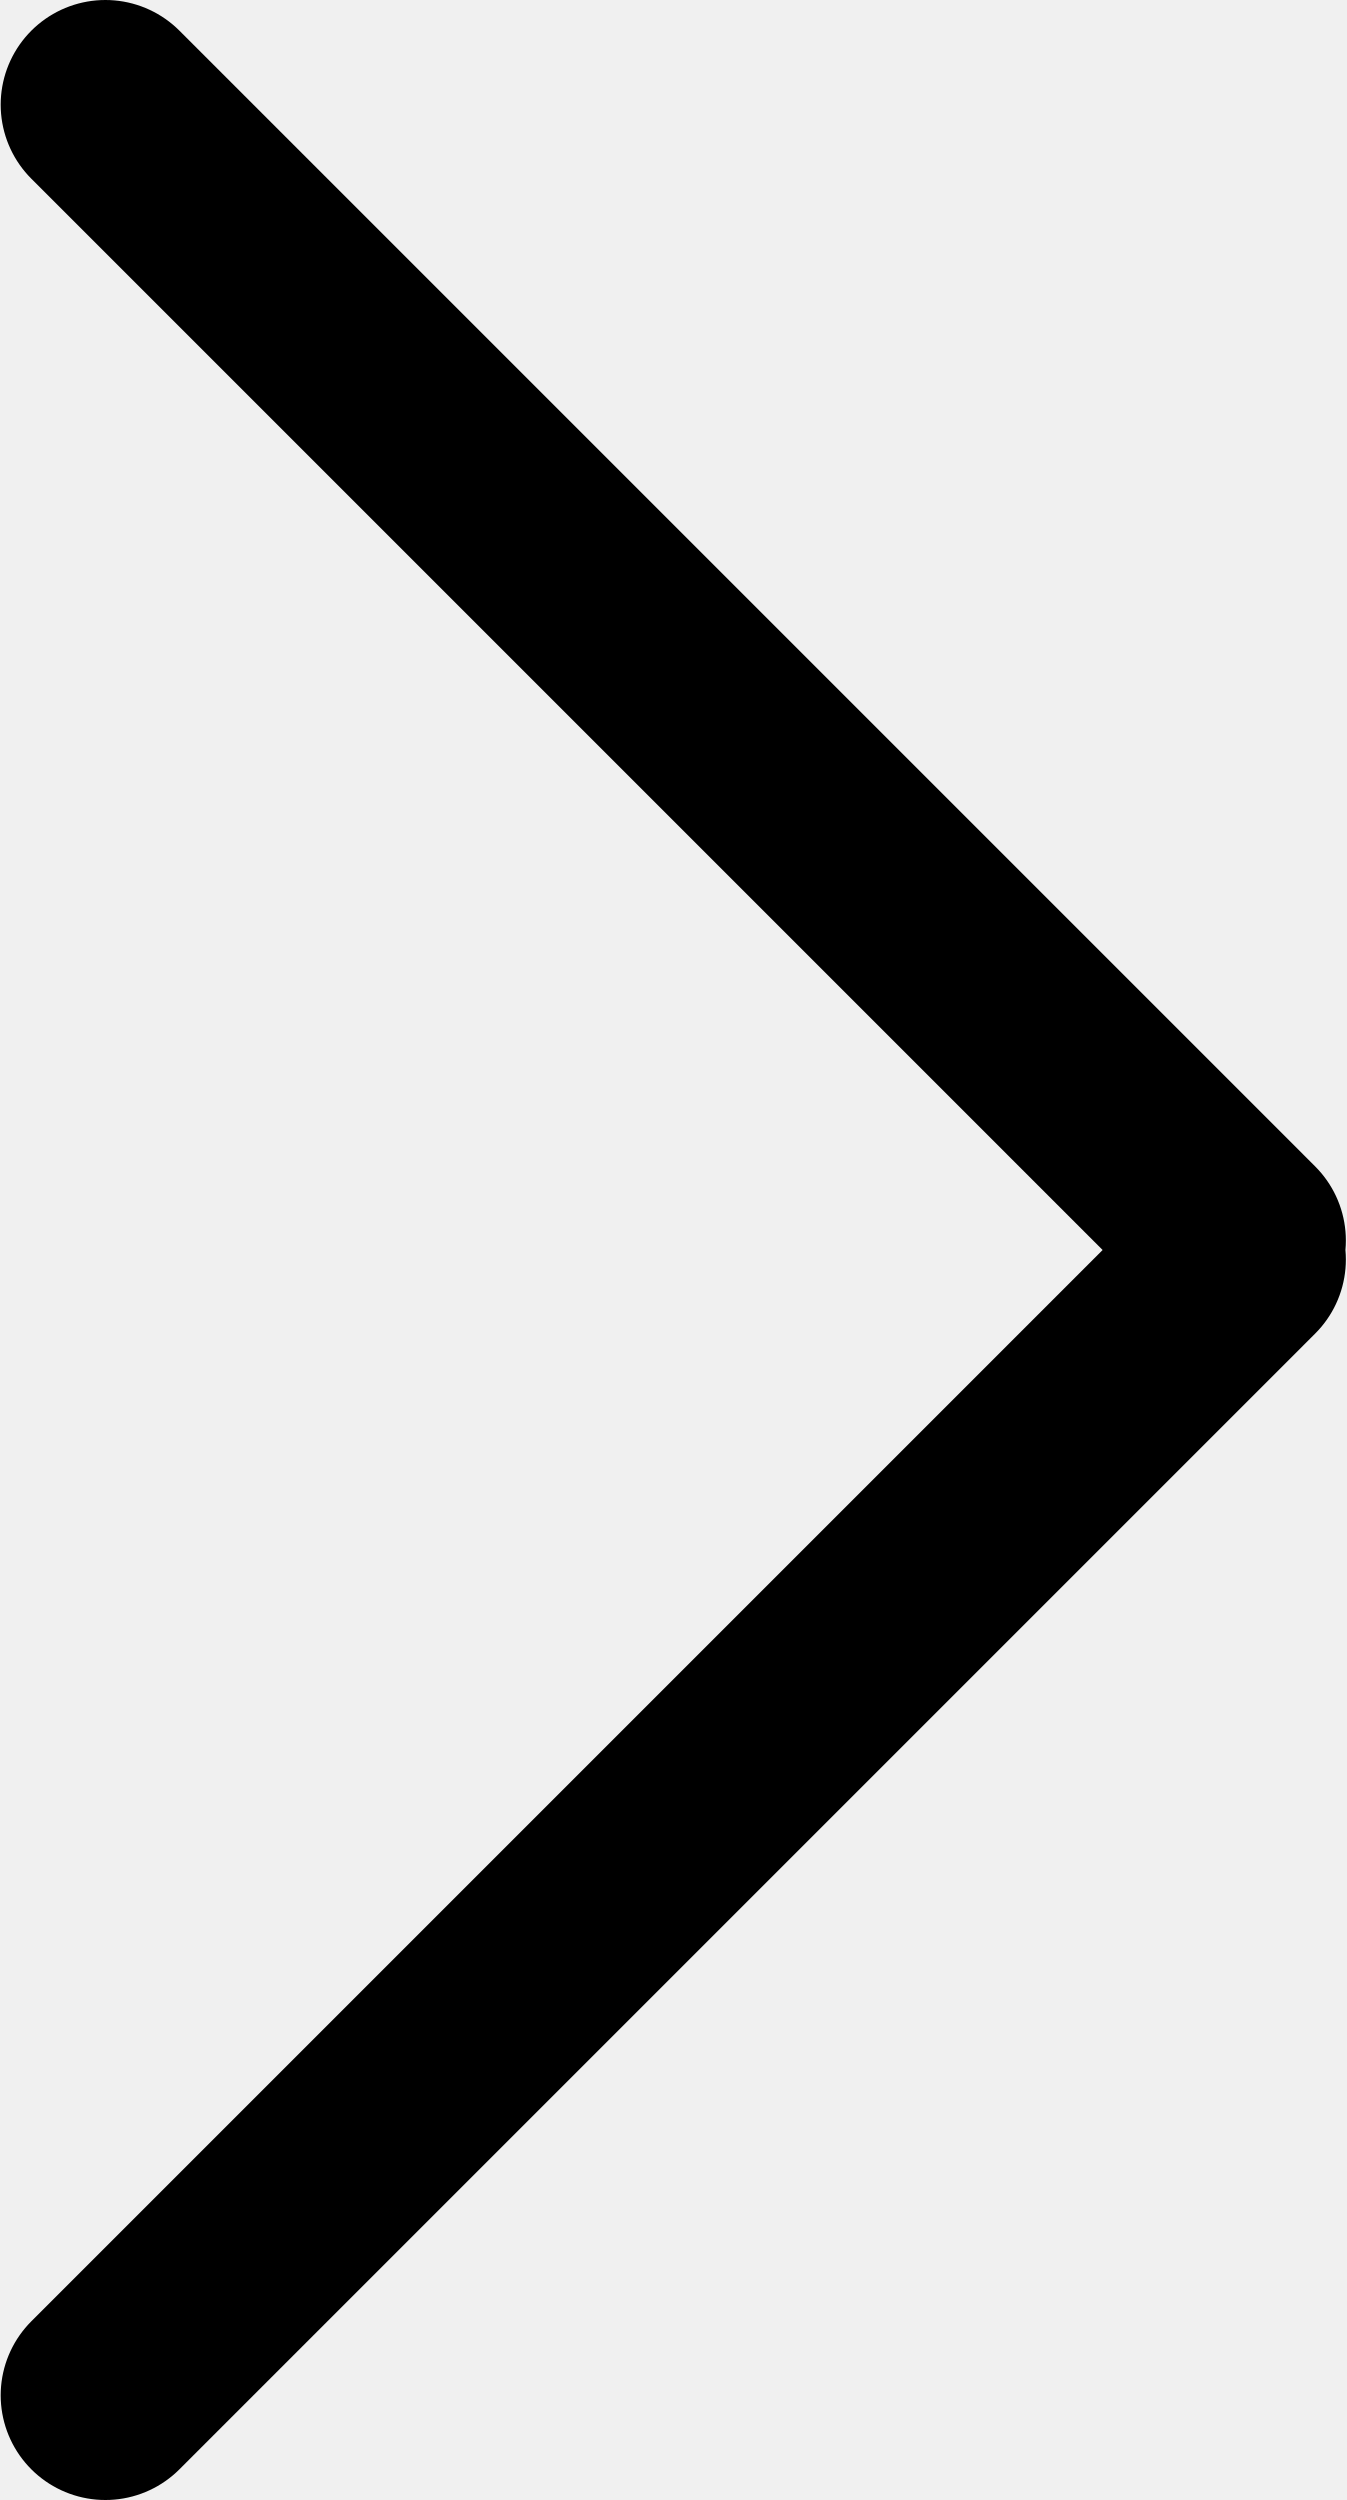
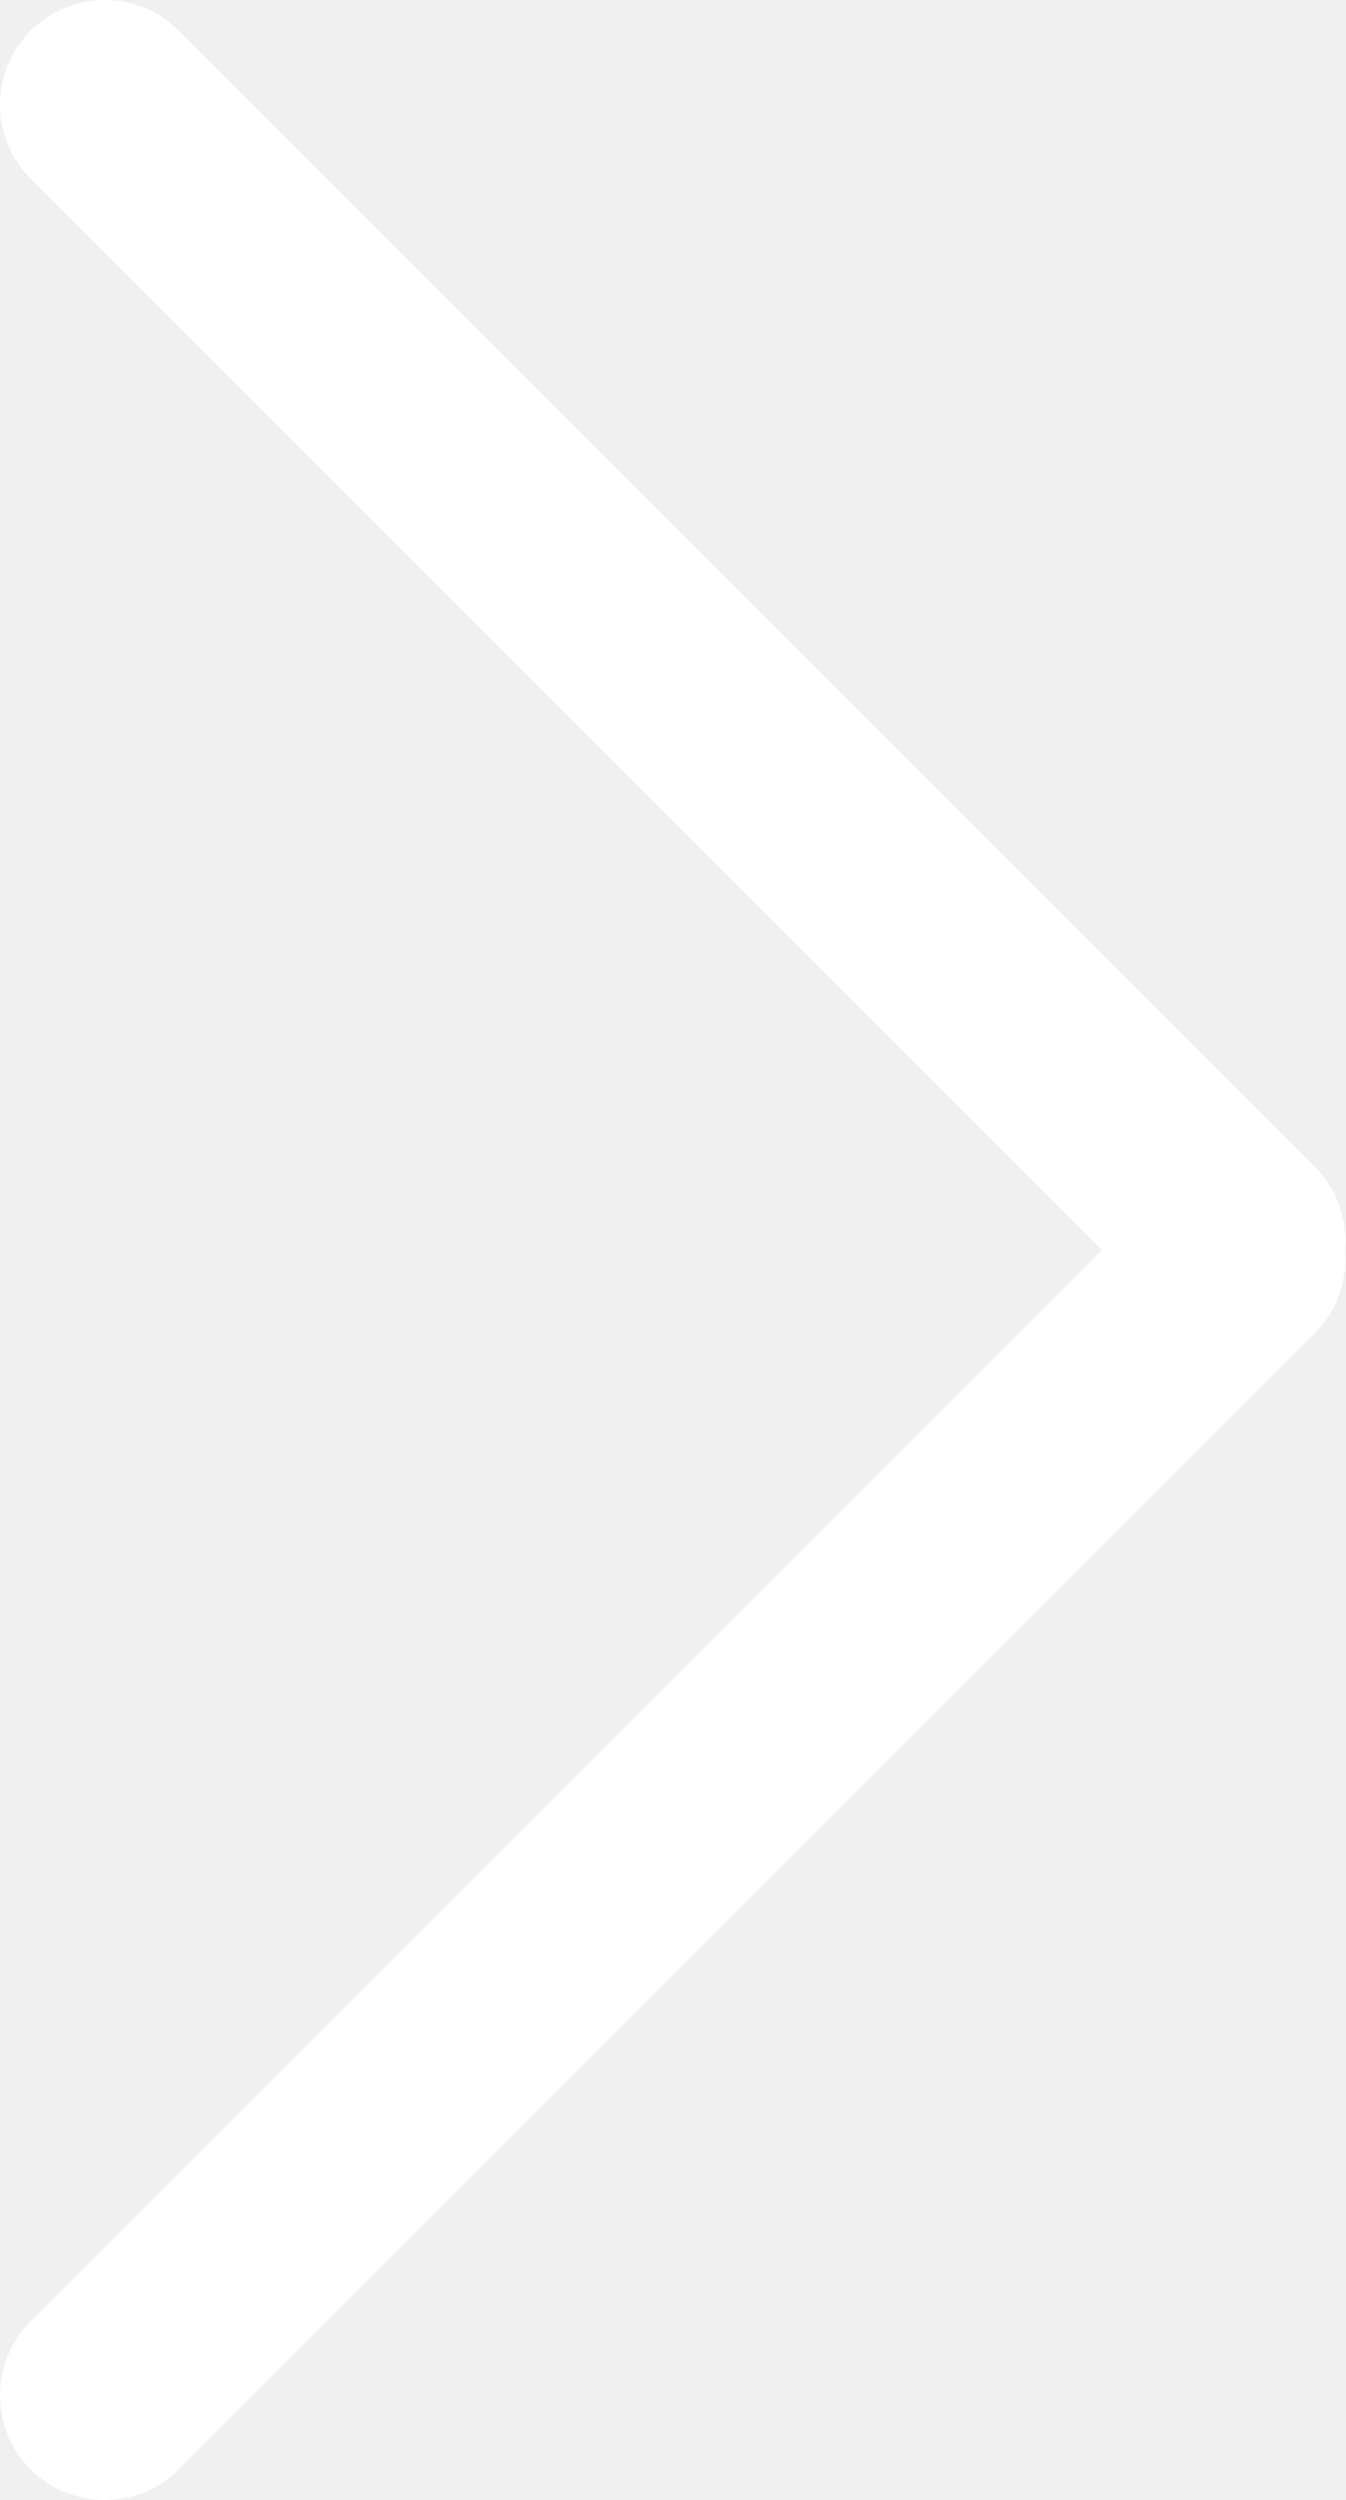
- <svg xmlns="http://www.w3.org/2000/svg" viewBox="0 0 42.4 78.8" height="297.8" width="160.4">
-   <g fill="none" stroke="#000" stroke-width="6.6" stroke-linecap="round" stroke-linejoin="round">
+ <svg xmlns="http://www.w3.org/2000/svg" viewBox="0 0 42.4 78.8">
+   <g stroke="white" stroke-width="6.6" stroke-linecap="round" stroke-linejoin="round">
    <path d="M3.3 3.3l35.8 35.8M3.3 75.5l35.8-35.8" />
  </g>
</svg>
